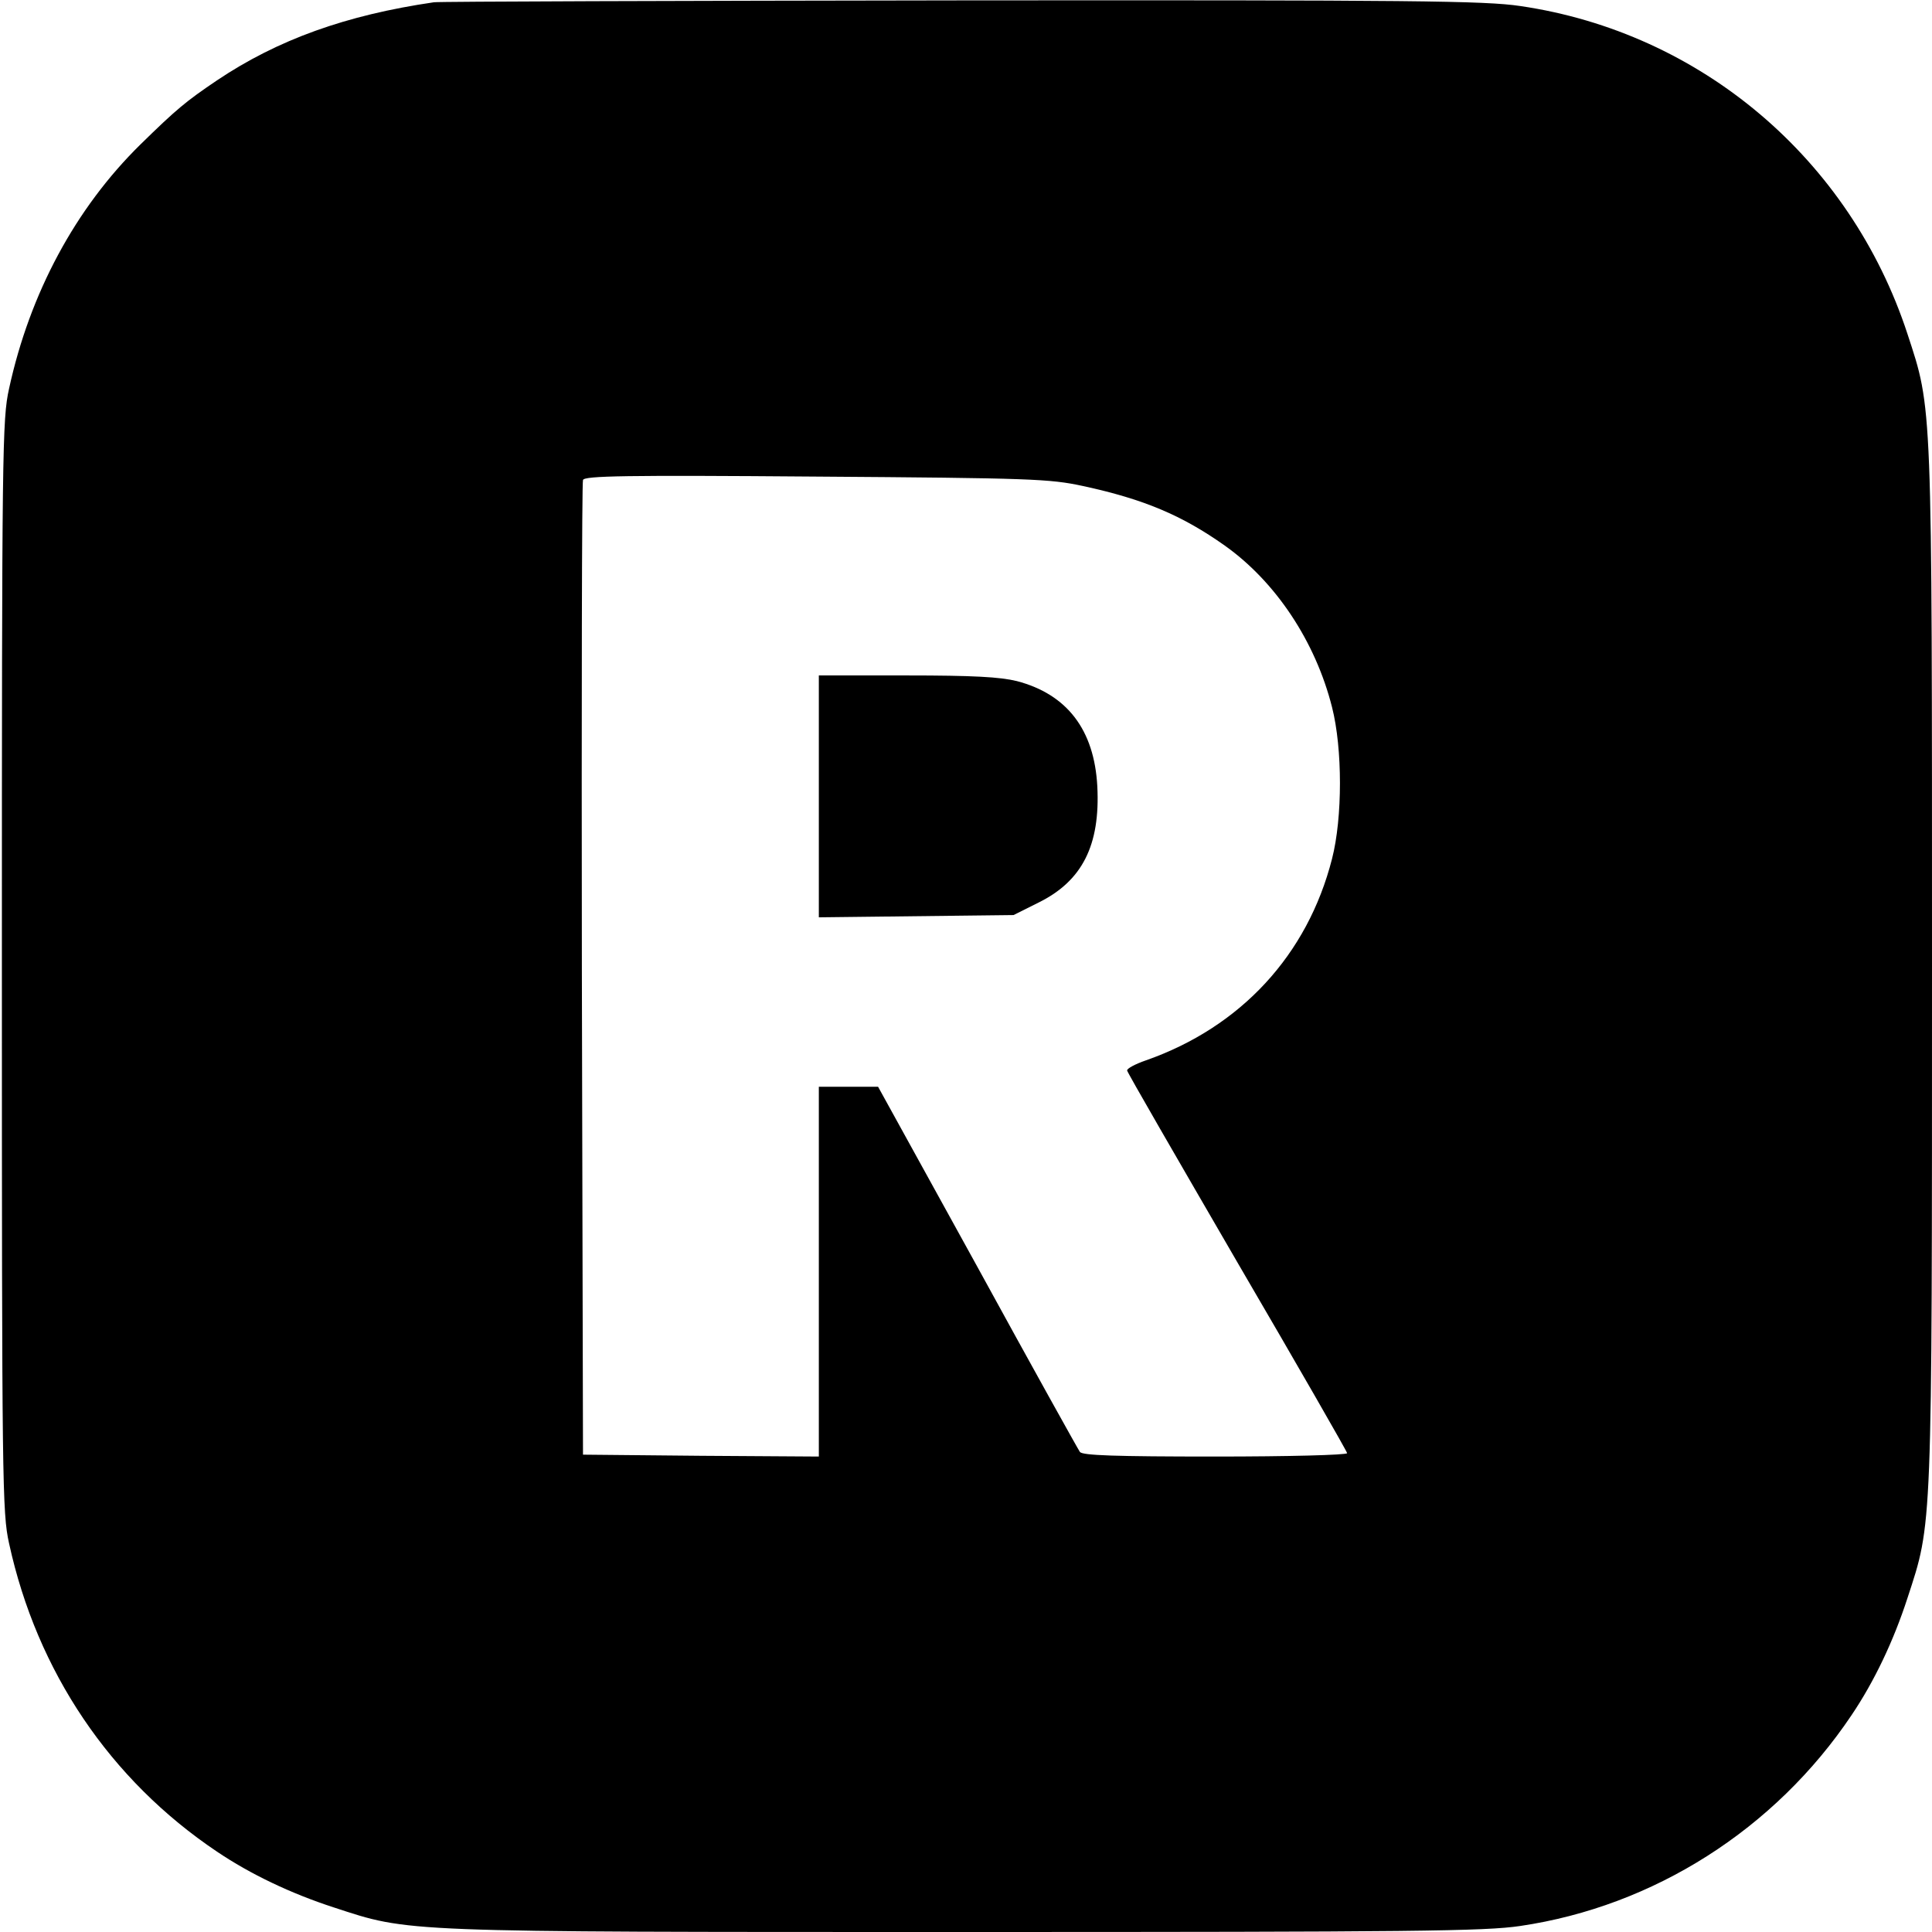
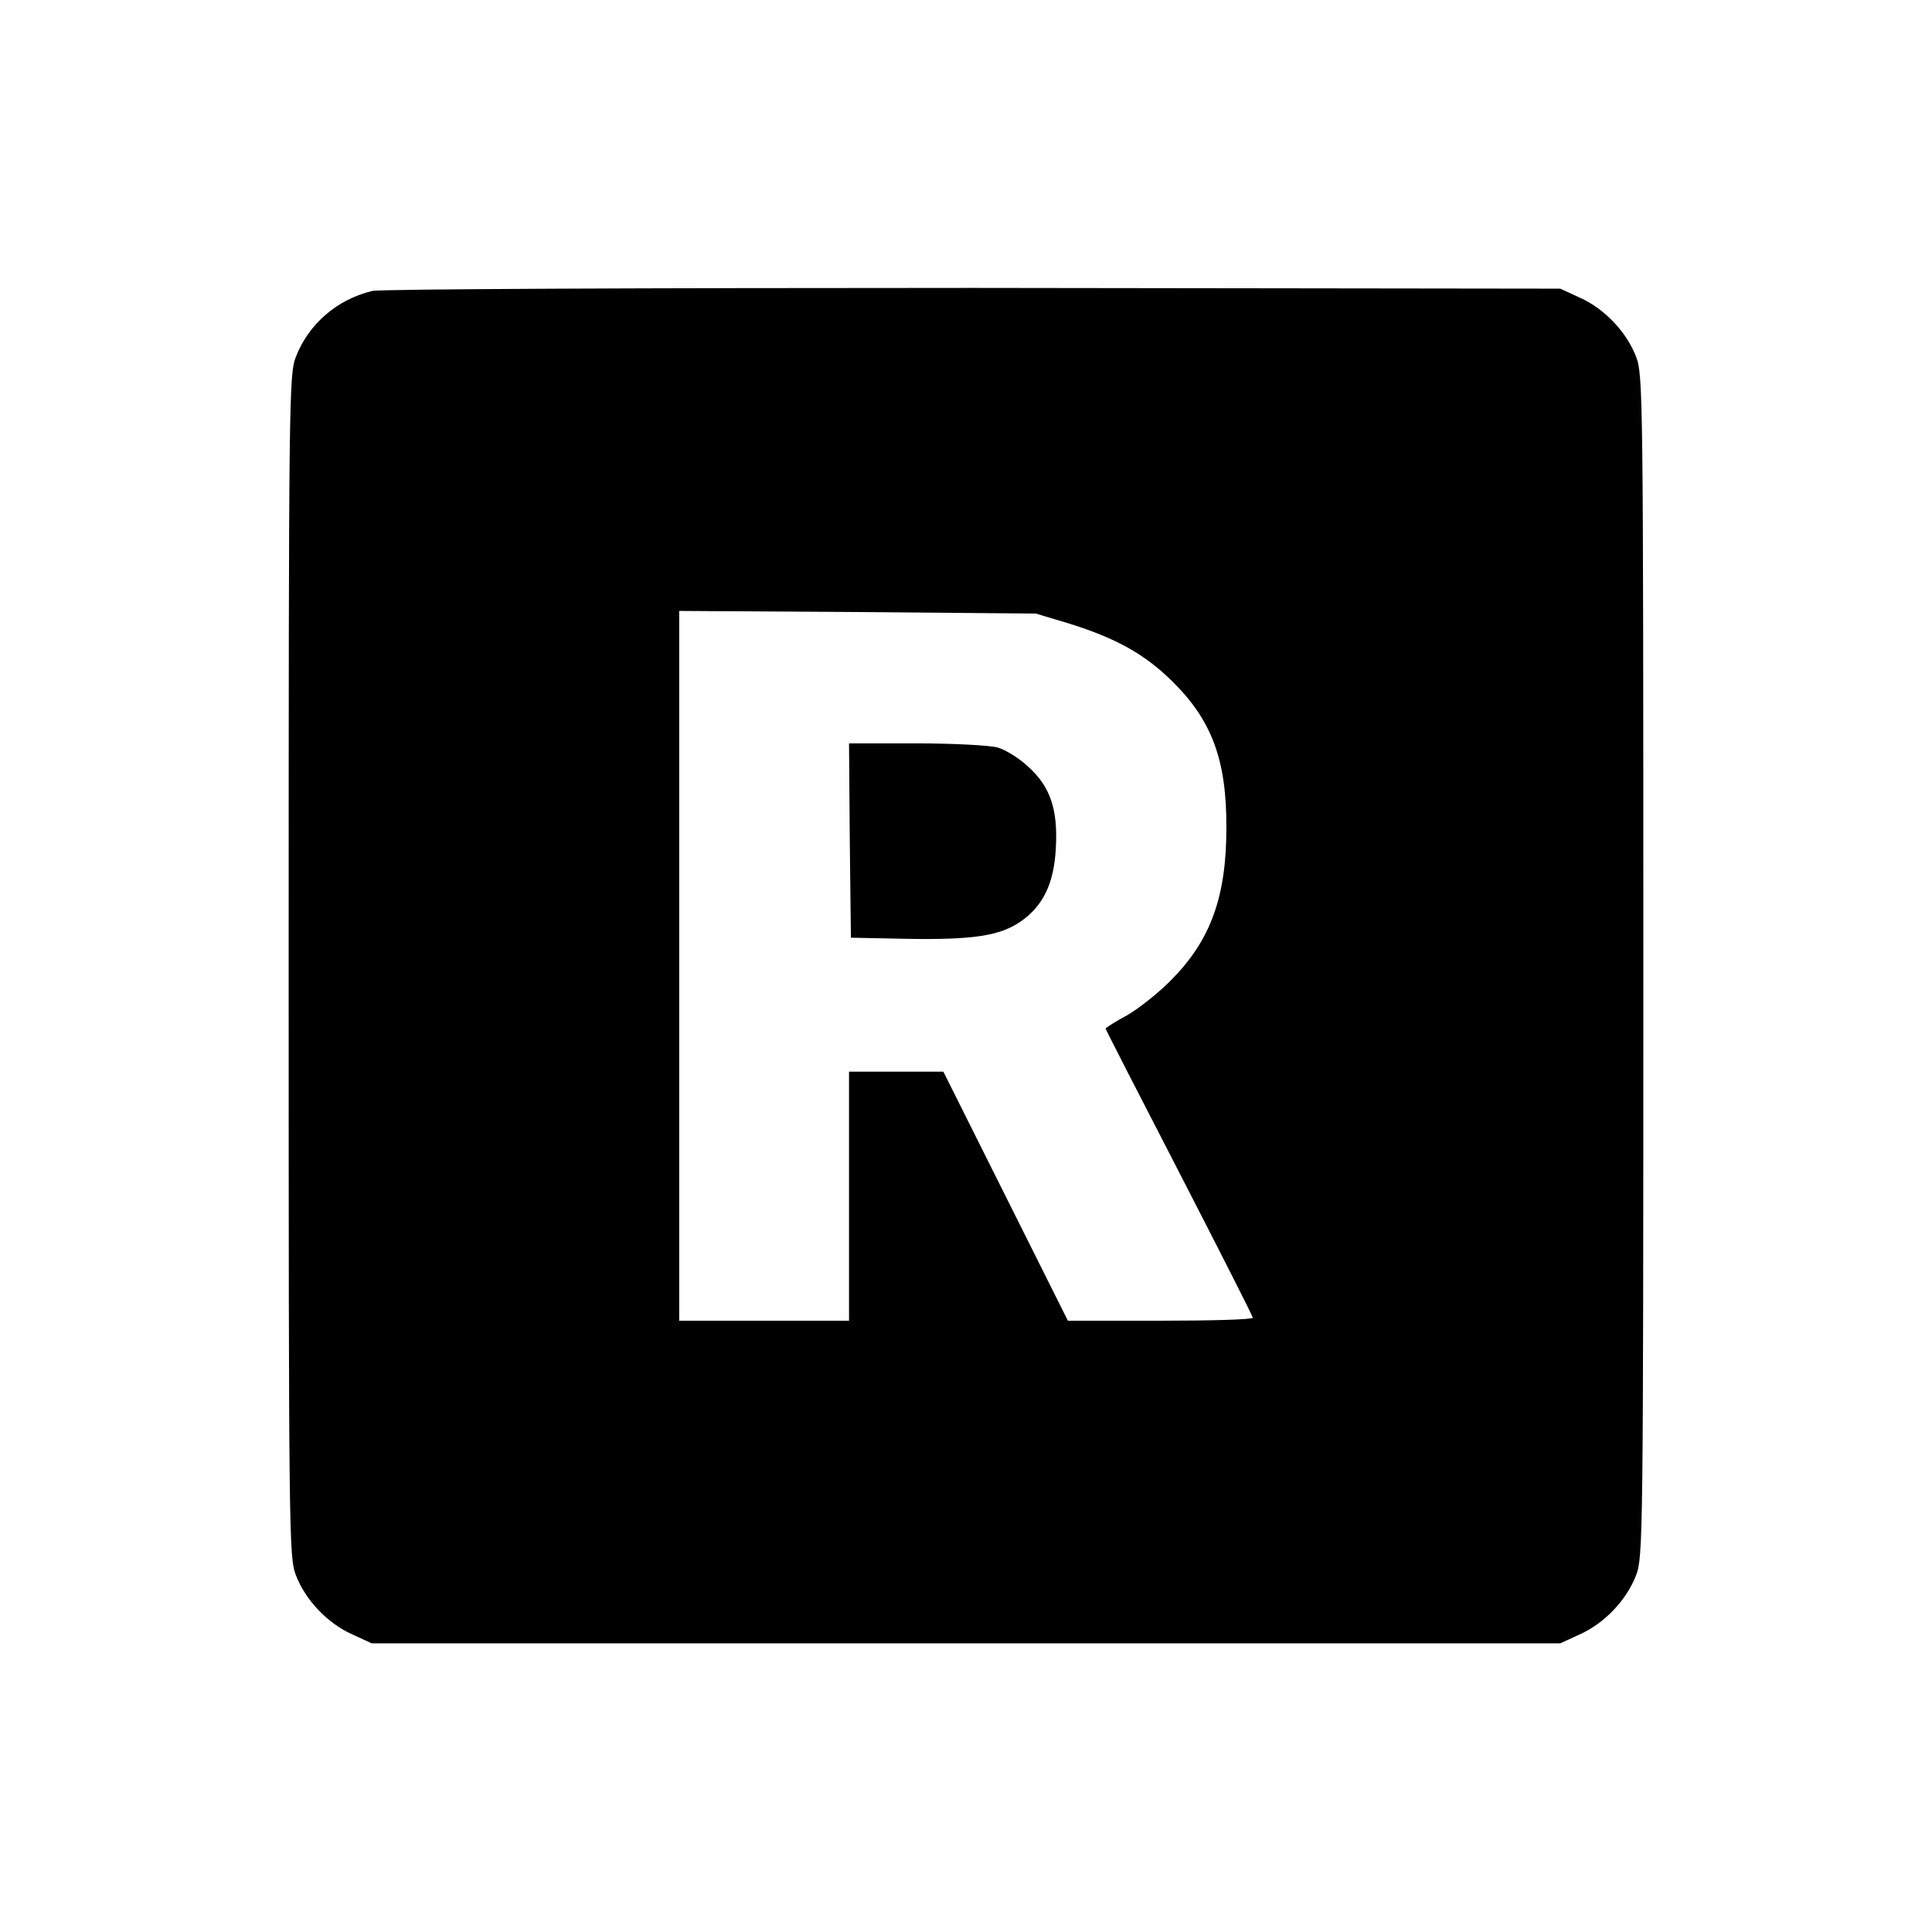
<svg xmlns="http://www.w3.org/2000/svg" version="1.0" width="512pt" height="512pt" viewBox="0 0 512 512" preserveAspectRatio="xMidYMid meet">
  <g transform="translate(0,512) scale(0.1,-0.1)" fill="#000000" stroke="none">
-     <path d="M1150 5114 c-233 -34 -414 -99 -575 -207 -83 -56 -108 -77 -203 -170 -172 -169 -293 -394 -348 -647 -18 -81 -19 -156 -19 -1530 0 -1374 1 -1449 19 -1530 74 -340 268 -627 551 -817 89 -60 196 -111 310 -148 202 -66 166 -65 1675 -65 1183 0 1376 2 1469 16 353 52 675 256 878 559 60 89 111 196 148 310 66 202 65 166 65 1675 0 1509 1 1473 -65 1675 -152 464 -548 799 -1026 869 -93 14 -283 16 -1480 15 -756 -1 -1385 -3 -1399 -5z m1720 -1282 c162 -35 263 -78 376 -158 135 -96 240 -254 284 -428 28 -110 28 -293 0 -402 -65 -255 -242 -446 -493 -534 -29 -10 -51 -22 -50 -27 1 -6 133 -234 292 -508 160 -274 291 -502 291 -506 0 -5 -157 -9 -349 -9 -267 0 -351 3 -359 12 -5 7 -128 228 -272 491 l-263 477 -78 0 -79 0 0 -490 0 -490 -312 2 -313 3 -3 1285 c-1 707 0 1291 3 1298 4 11 111 13 618 9 570 -4 619 -6 707 -25z" />
-     <path d="M2170 3009 l0 -320 258 3 258 3 66 33 c116 57 164 152 156 308 -8 150 -80 244 -213 279 -45 11 -115 15 -292 15 l-233 0 0 -321z" />
+     <path d="M987 4349 c-93 -22 -169 -87 -203 -175 -18 -47 -19 -103 -19 -1614 0 -1515 1 -1567 19 -1614 25 -66 84 -128 149 -157 l52 -24 1575 0 1575 0 52 24 c65 29 124 91 149 157 18 47 19 99 19 1614 0 1515 -1 1567 -19 1614 -25 66 -84 128 -149 157 l-52 24 -1555 2 c-886 0 -1571 -3 -1593 -8z m1848 -882 c124 -39 199 -81 271 -152 106 -104 145 -210 144 -390 0 -180 -41 -295 -144 -400 -33 -34 -87 -77 -118 -95 -32 -17 -58 -34 -58 -36 0 -2 88 -174 195 -381 107 -208 195 -381 195 -385 0 -5 -110 -8 -245 -8 l-245 0 -165 330 -165 330 -125 0 -125 0 0 -330 0 -330 -225 0 -225 0 0 941 0 940 473 -3 472 -4 90 -27z" />
+     <path d="M2252 2893 l3 -258 149 -3 c175 -3 246 8 301 46 59 41 88 100 93 193 6 103 -14 164 -73 217 -23 22 -60 45 -81 51 -22 6 -119 11 -217 11 l-177 0 2 -257z" />
  </g>
</svg>
